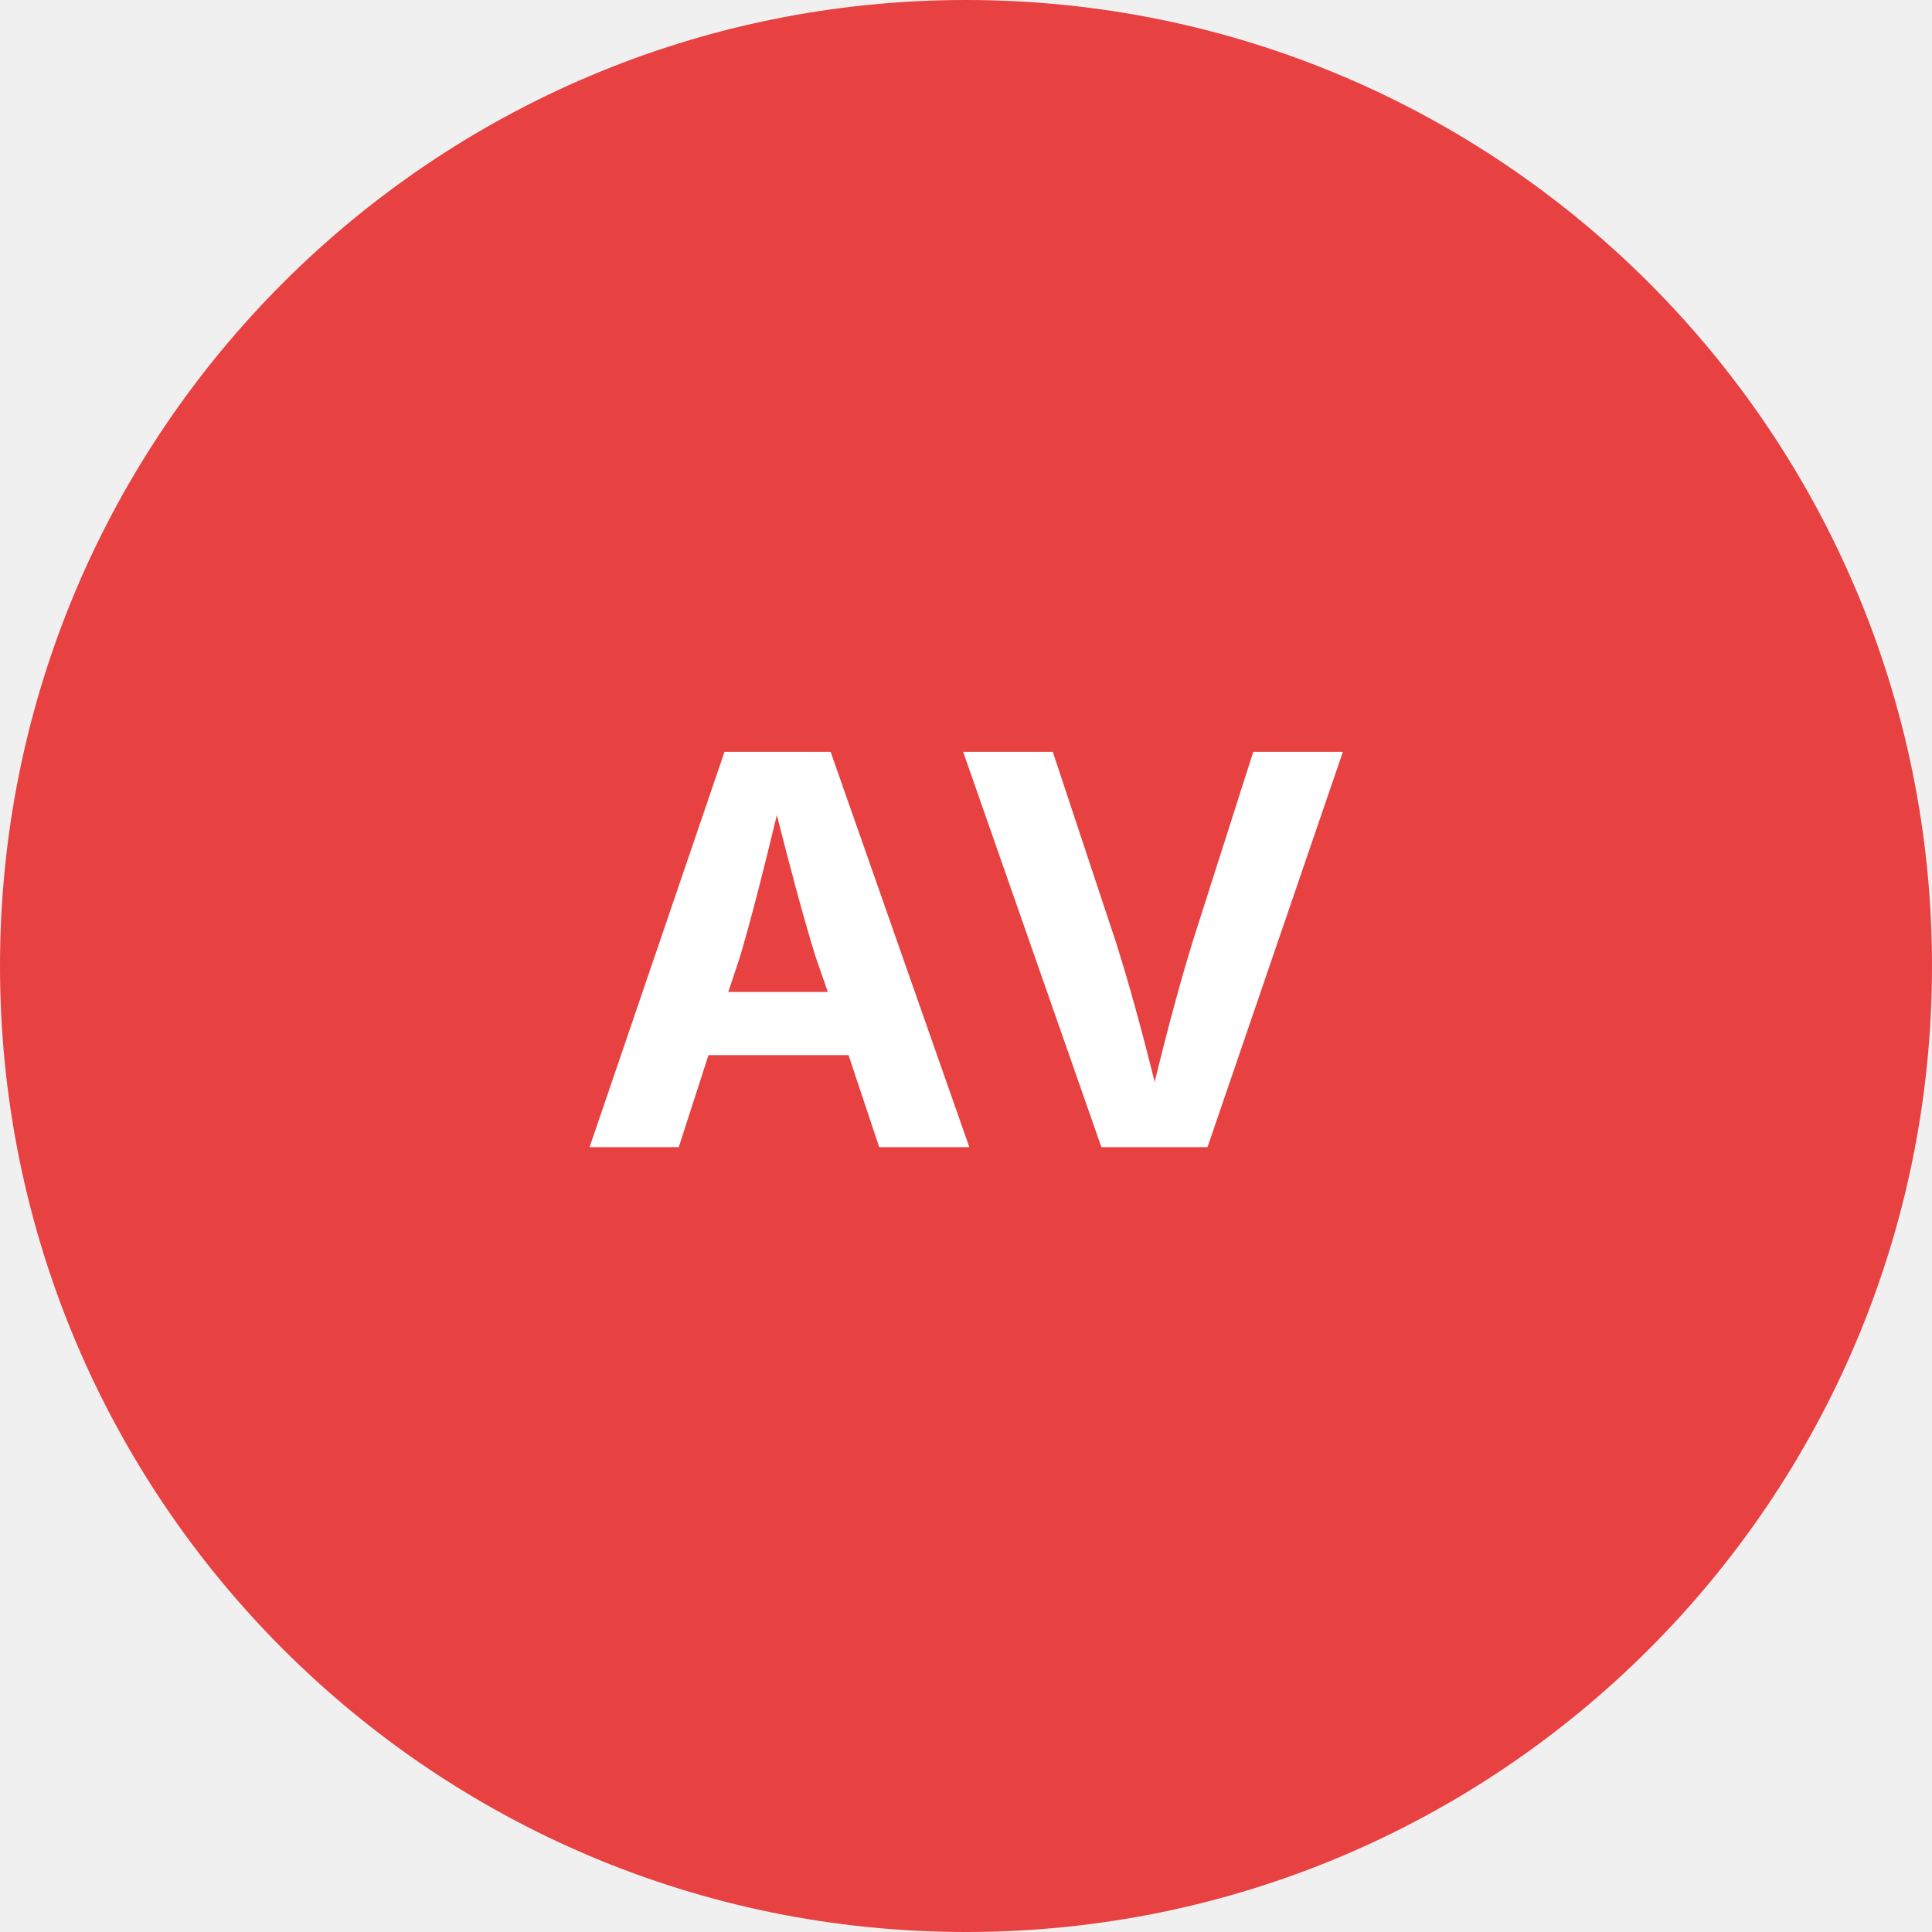
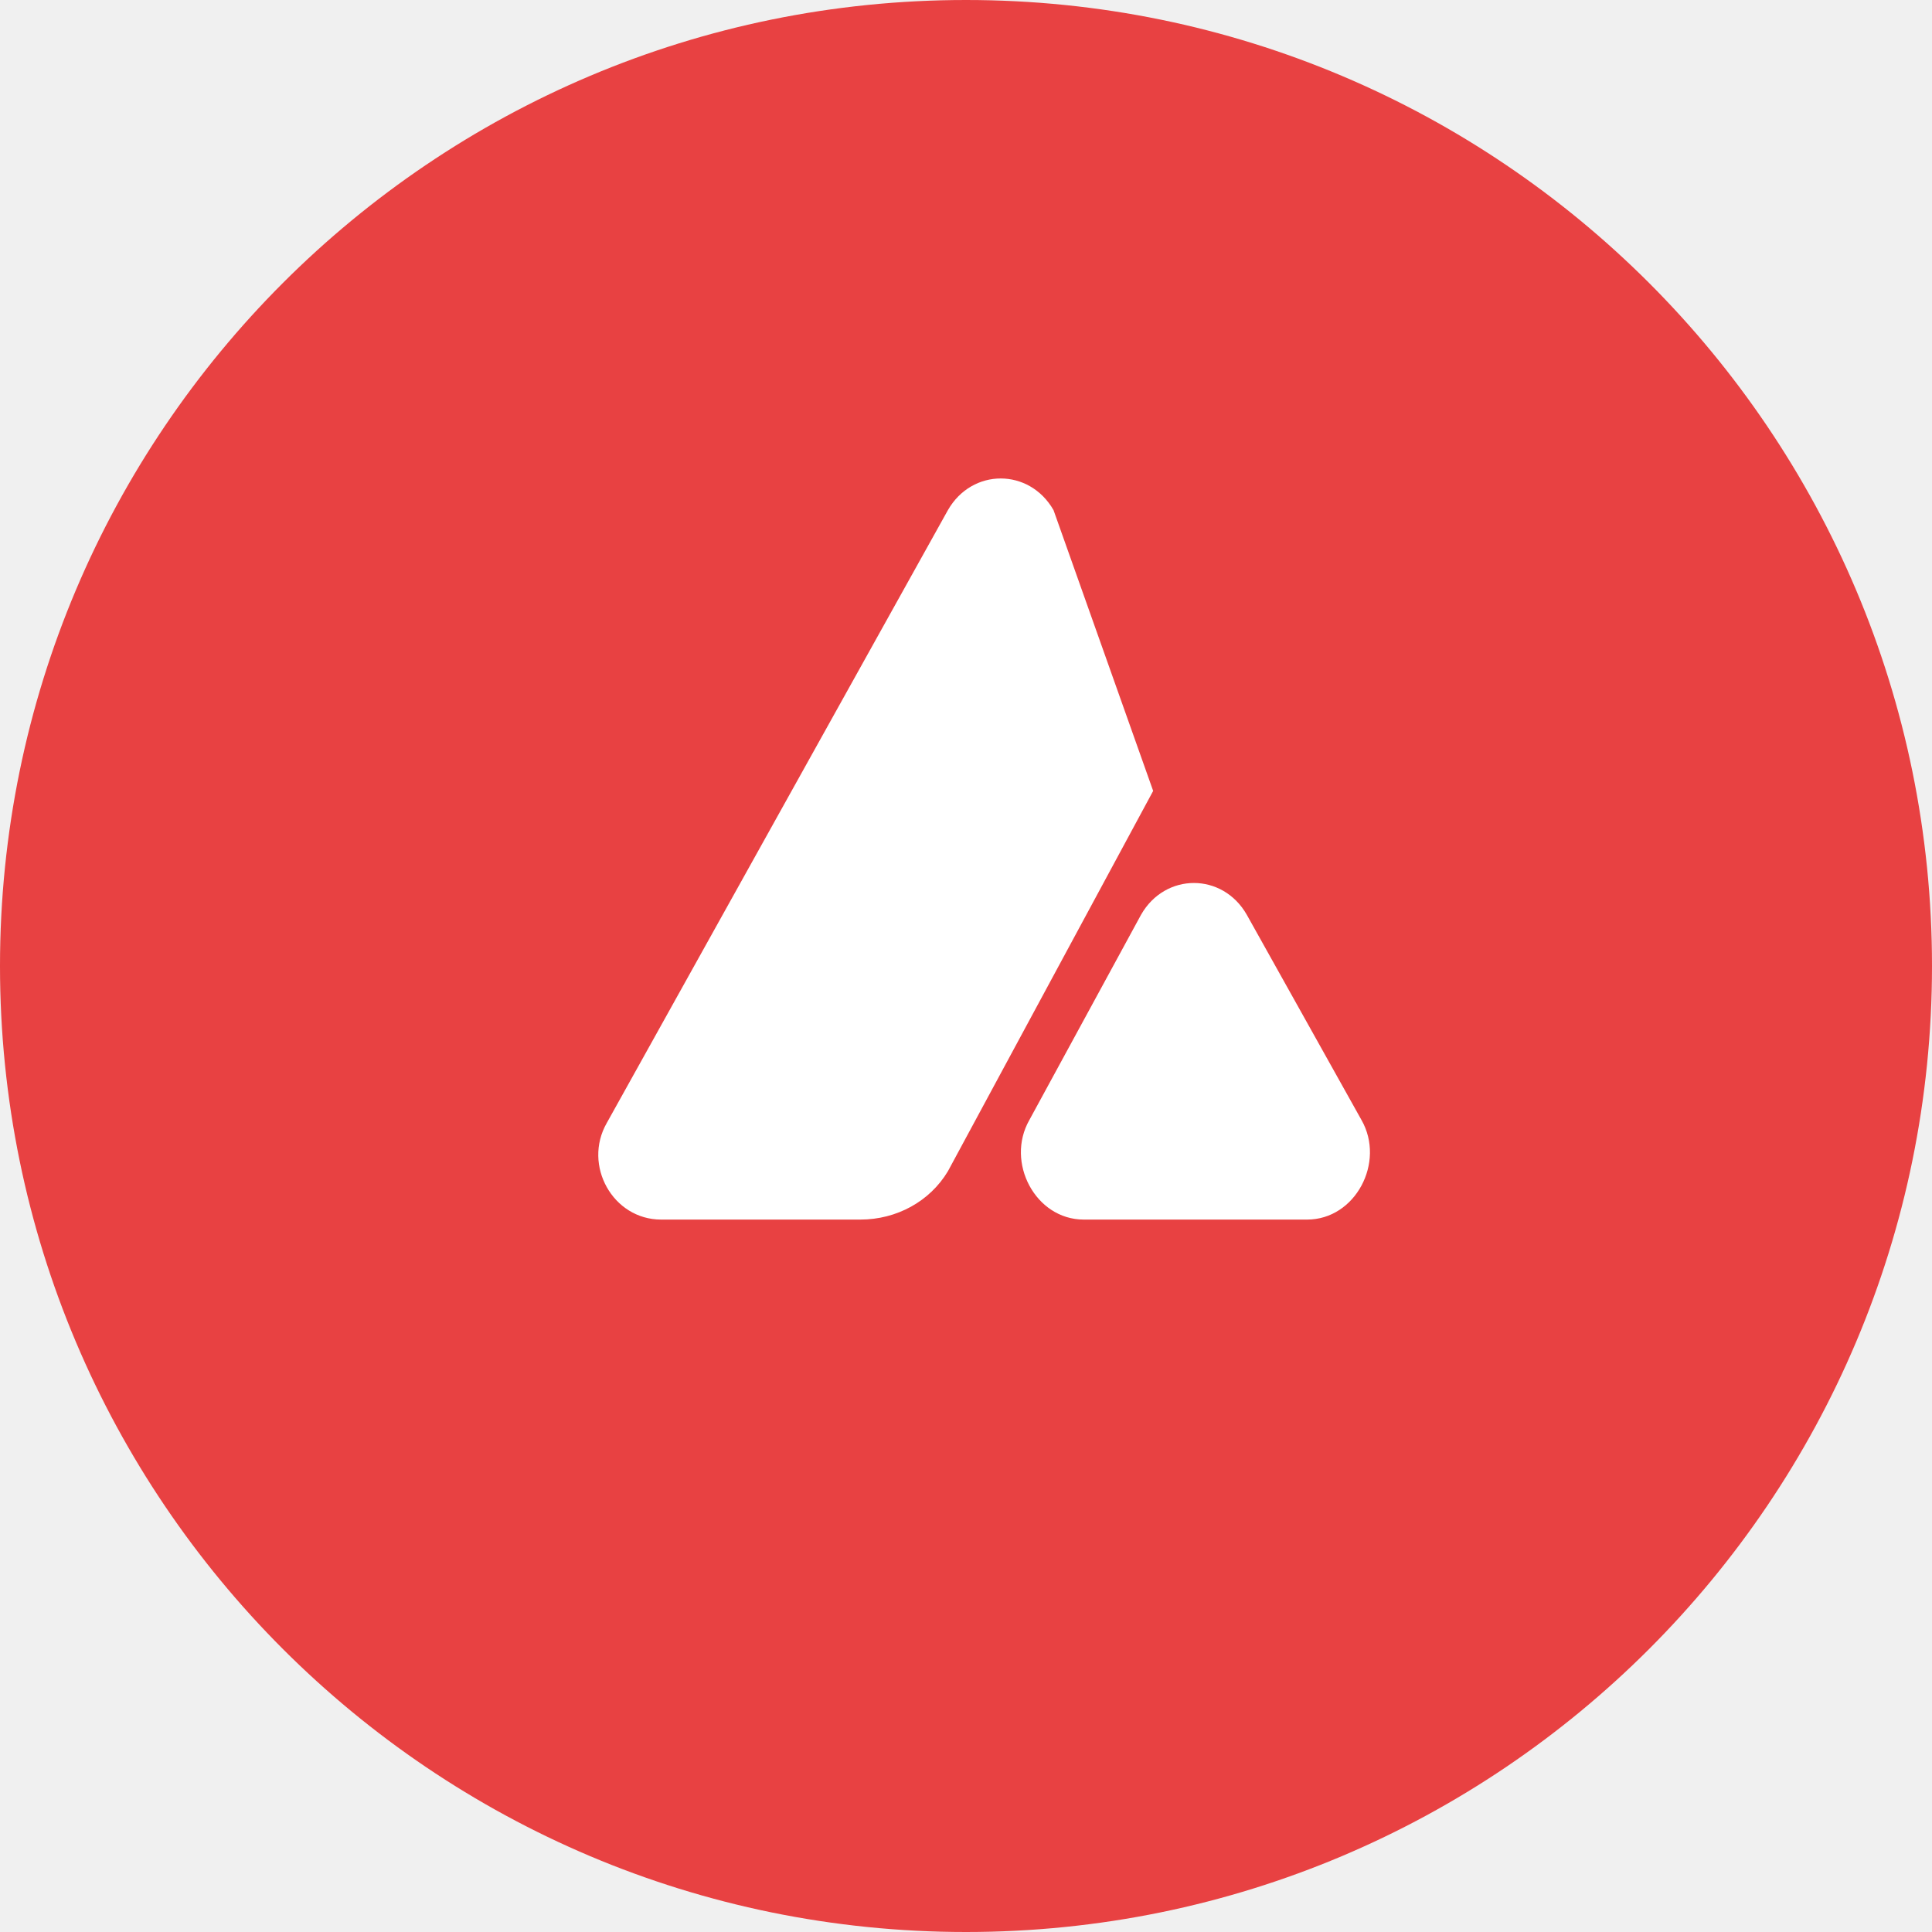
<svg xmlns="http://www.w3.org/2000/svg" width="64" height="64" viewBox="0 0 64 64" fill="none">
  <circle cx="32" cy="32" r="32" fill="#E84142" />
-   <text x="32" y="38" text-anchor="middle" fill="white" font-family="Inter, Arial, sans-serif" font-size="18" font-weight="700" letter-spacing="0.02em">AV</text>
+   <path d="M34.9 16.9C34.1 15.5 32.2 15.5 31.4 16.9L20.1 37.2C19.3 38.6 20.3 40.4 21.9 40.4H28.5C29.7 40.4 30.8 39.8 31.4 38.8L38.2 26.2L34.9 16.9ZM41.3 30.3C40.5 28.9 38.6 28.9 37.8 30.3L34.1 37.1C33.3 38.5 34.3 40.4 35.9 40.4H43.3C44.9 40.4 45.9 38.5 45.1 37.1L41.3 30.3Z" fill="white" />
</svg>
